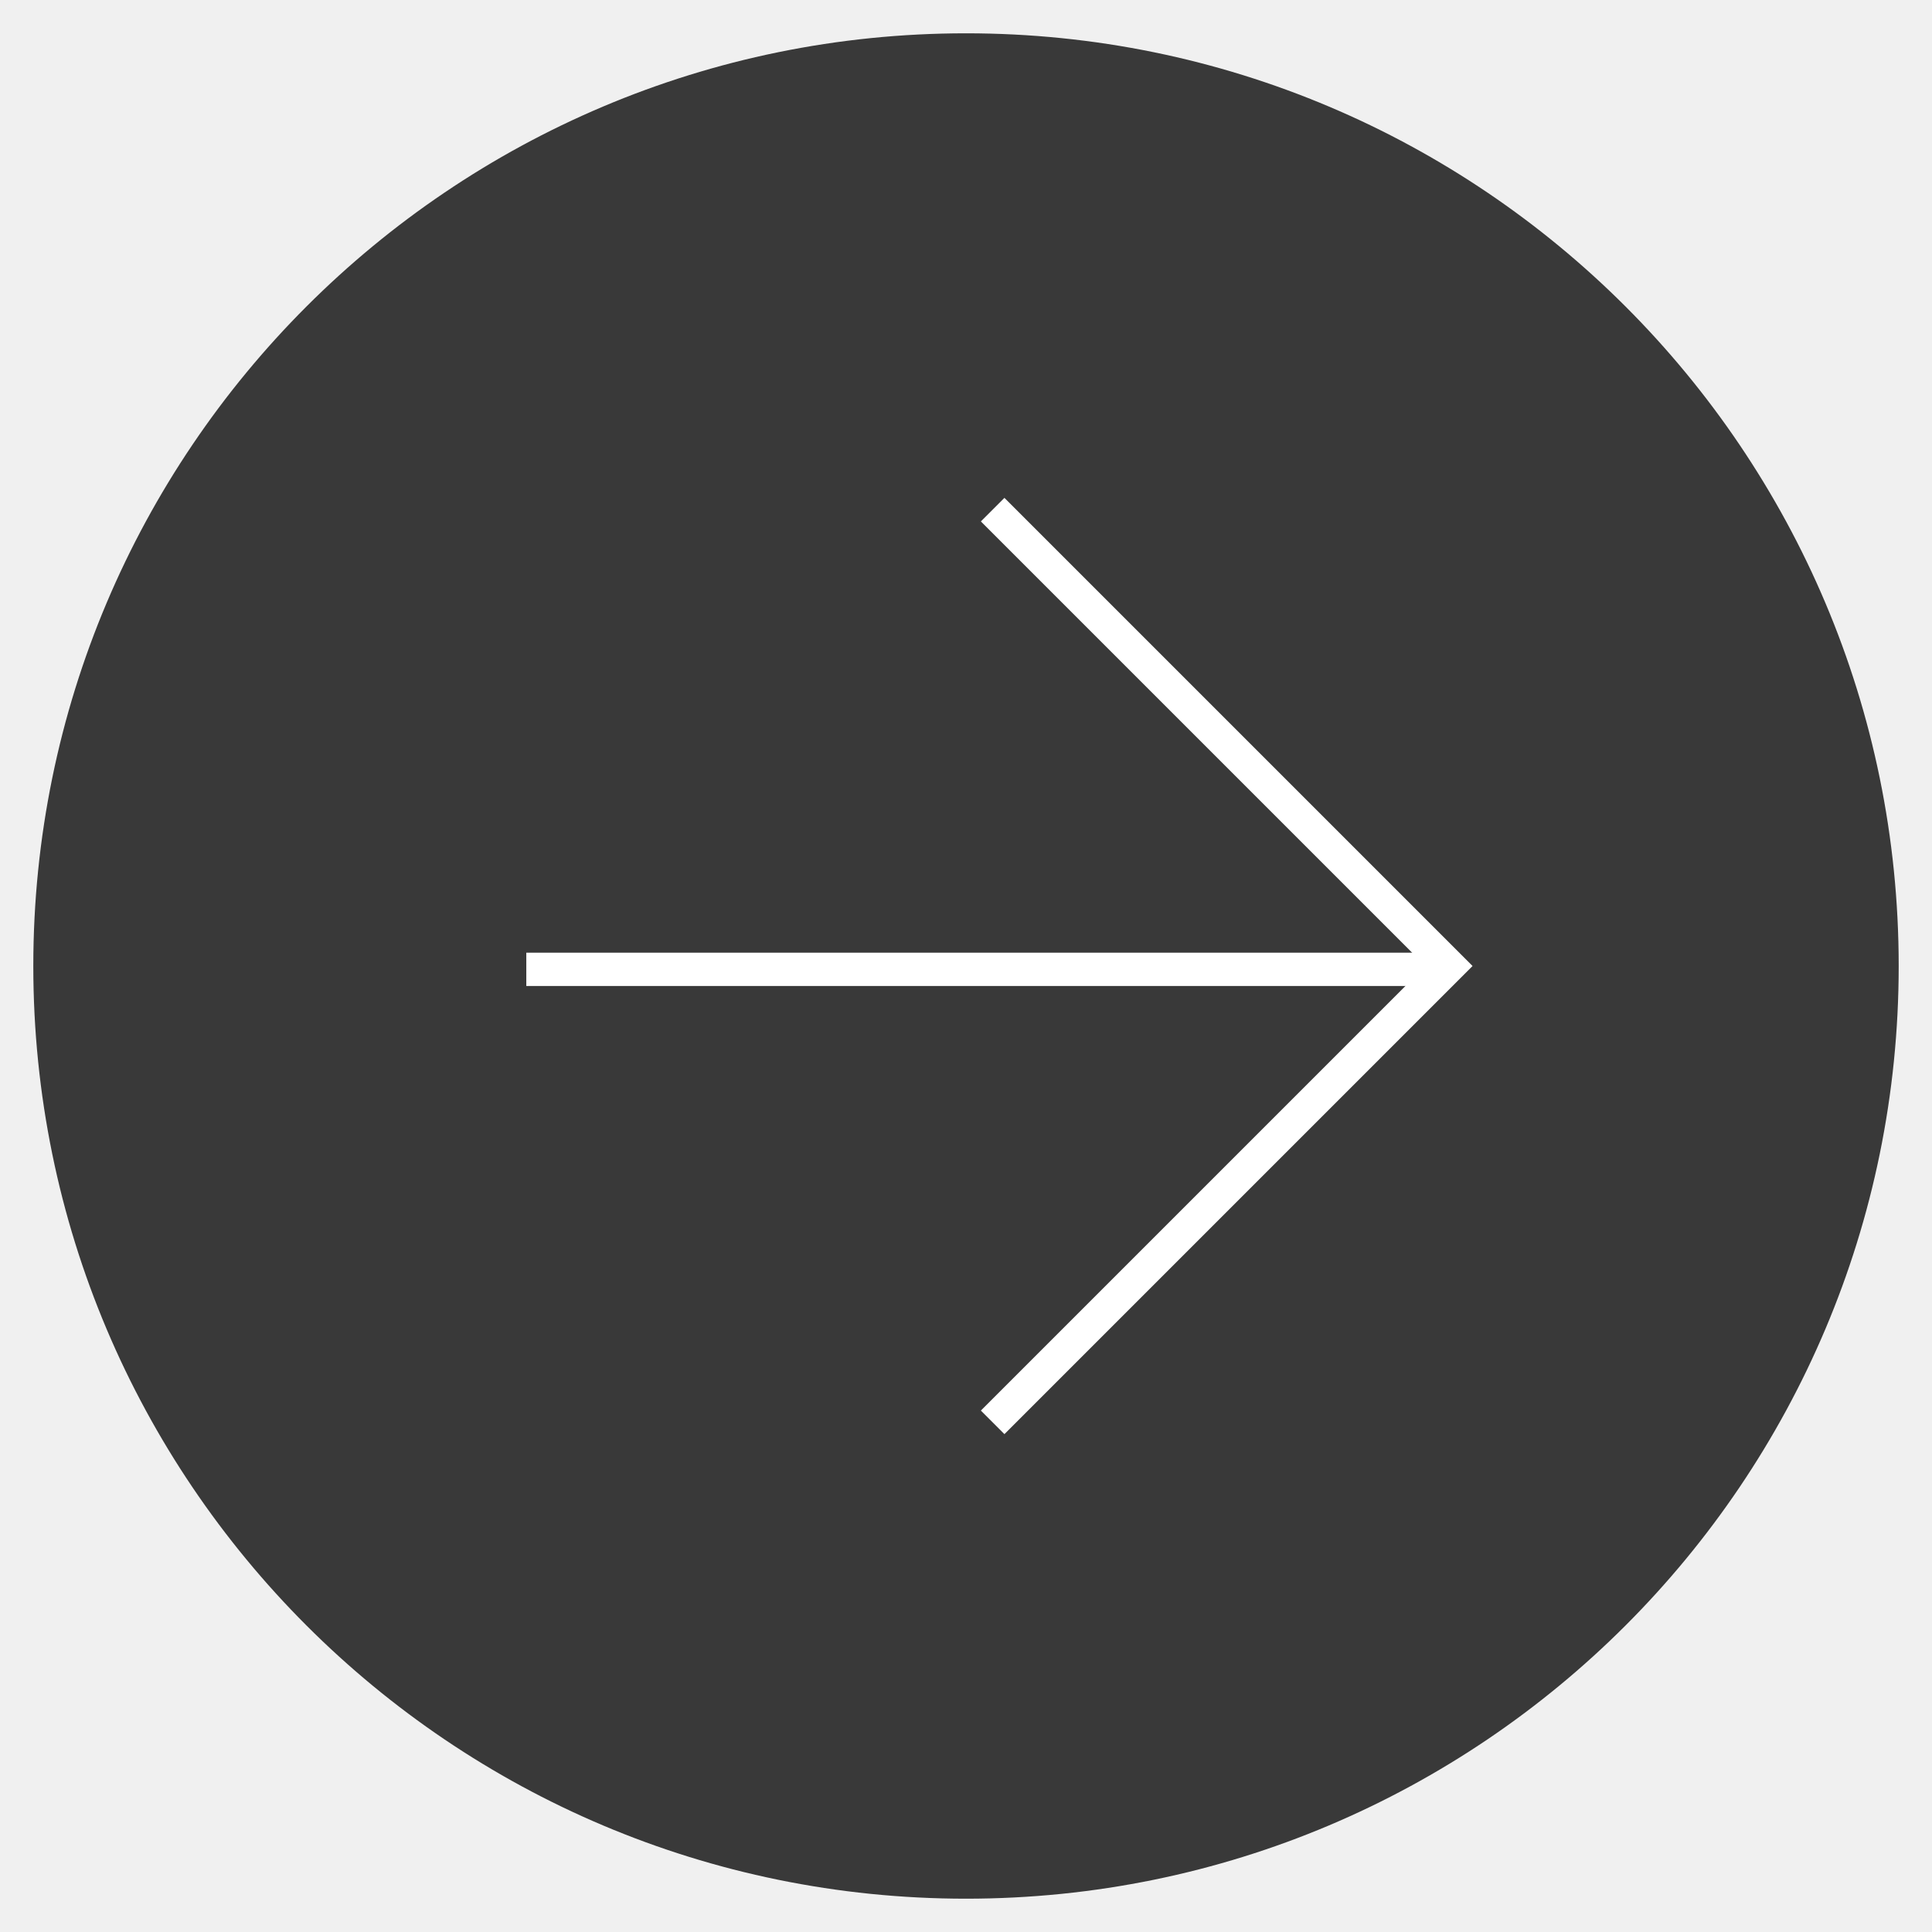
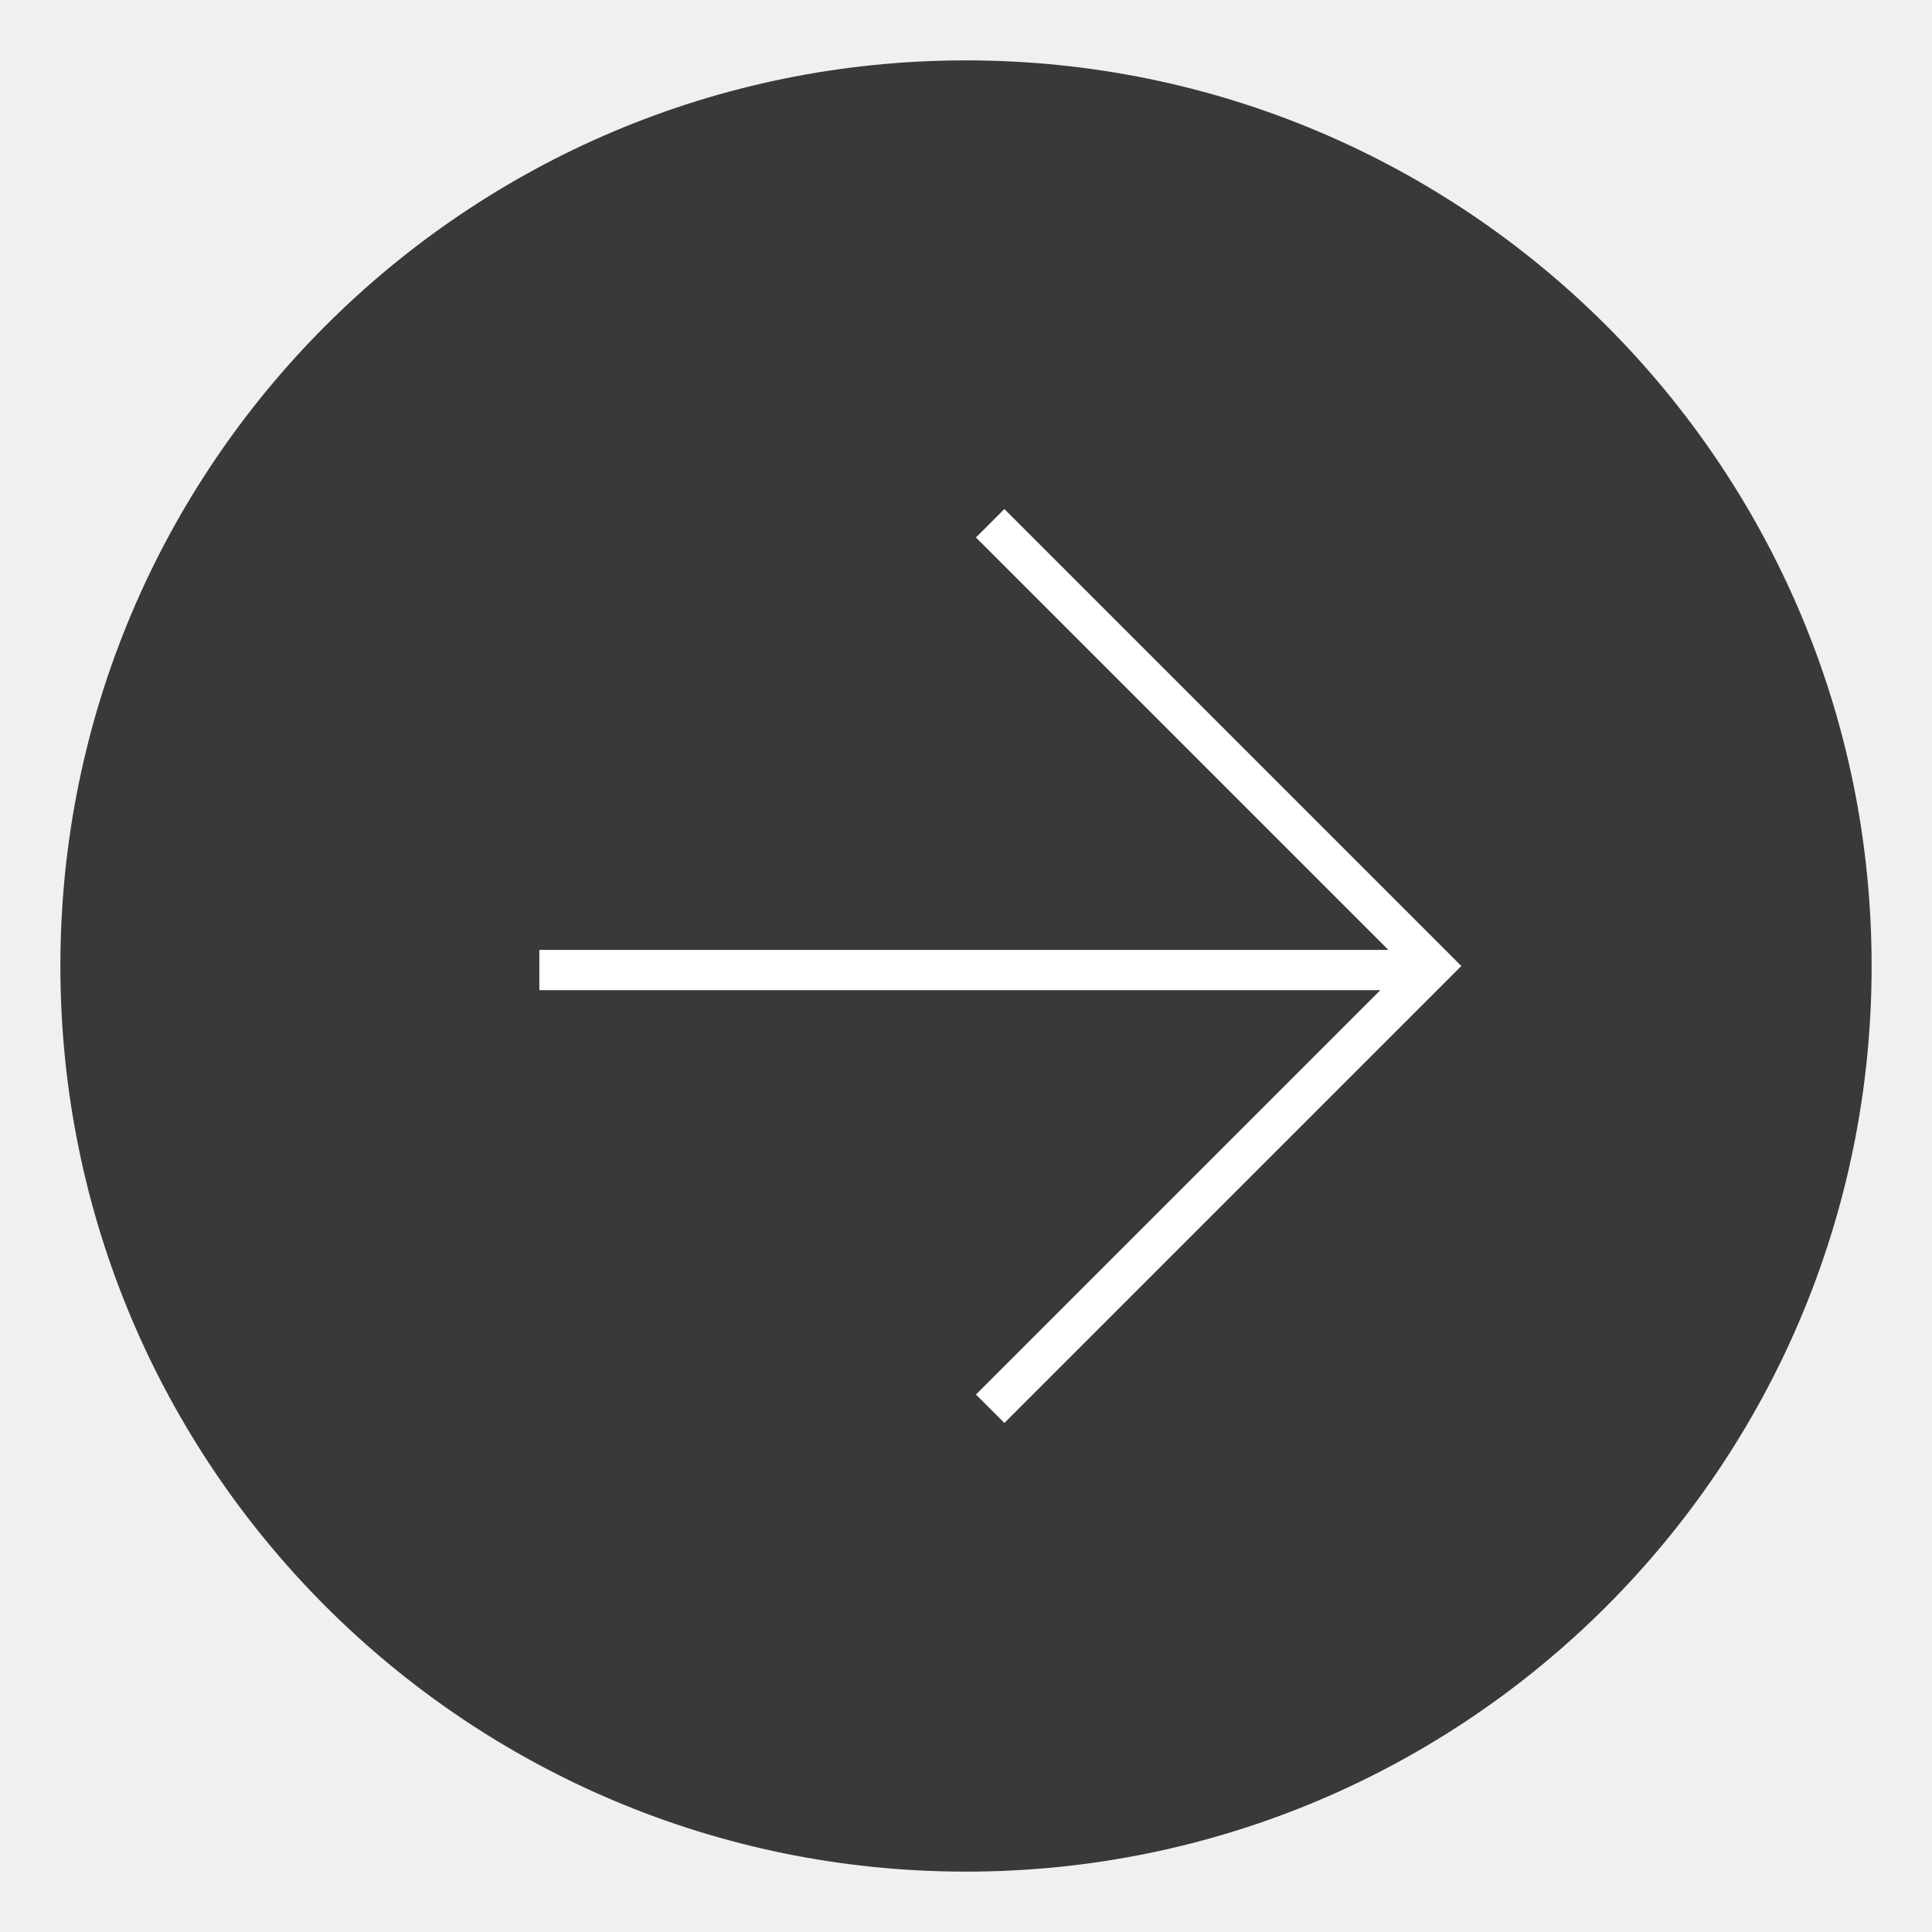
- <svg xmlns="http://www.w3.org/2000/svg" id="Layer_1" version="1.1" viewBox="0 0 58 58">
+ <svg xmlns="http://www.w3.org/2000/svg" id="Layer_1" version="1.1" viewBox="0 0 48 48">
  <defs>
    <style>
-       .st0, .st1, .st2, .st3 {
-         fill: none;
-       }
- 
-       .st1 {
-         clip-path: url(#clippath-1);
-       }
- 
-       .st2 {
-         clip-path: url(#clippath);
-       }
- 
-       .st4 {
+       .st0 {
        fill: #252525;
        fill-opacity: .9;
      }

-       .st3 {
+       .st1 {
+         fill: none;
        stroke: #fff;
      }
    </style>
-     <clipPath id="clippath">
-       <polygon class="st0" points="1.9 1.9 2.9 1.9 1.9 2.9 1.9 1.9" />
-     </clipPath>
-     <clipPath id="clippath-1">
-       <polygon class="st2" points="0 0 -1 0 0 -1 0 0" />
-     </clipPath>
-     <clipPath id="clippath-2">
-       <circle class="st1" cx="29" cy="29" r="28" />
-     </clipPath>
  </defs>
-   <circle class="st4" cx="29" cy="29" r="28" />
-   <path class="st3" d="M29.8,15.3l13.7,13.7-13.7,13.7" />
-   <line class="st3" x1="43.1" y1="29.1" x2="15.8" y2="29.1" />
+   <circle class="st0" cx="24" cy="24" r="22.5" />
+   <path class="st1" d="M24.6,13l11,11-11,11" />
+   <line class="st1" x1="35.3" y1="24.1" x2="13.4" y2="24.1" />
</svg>
